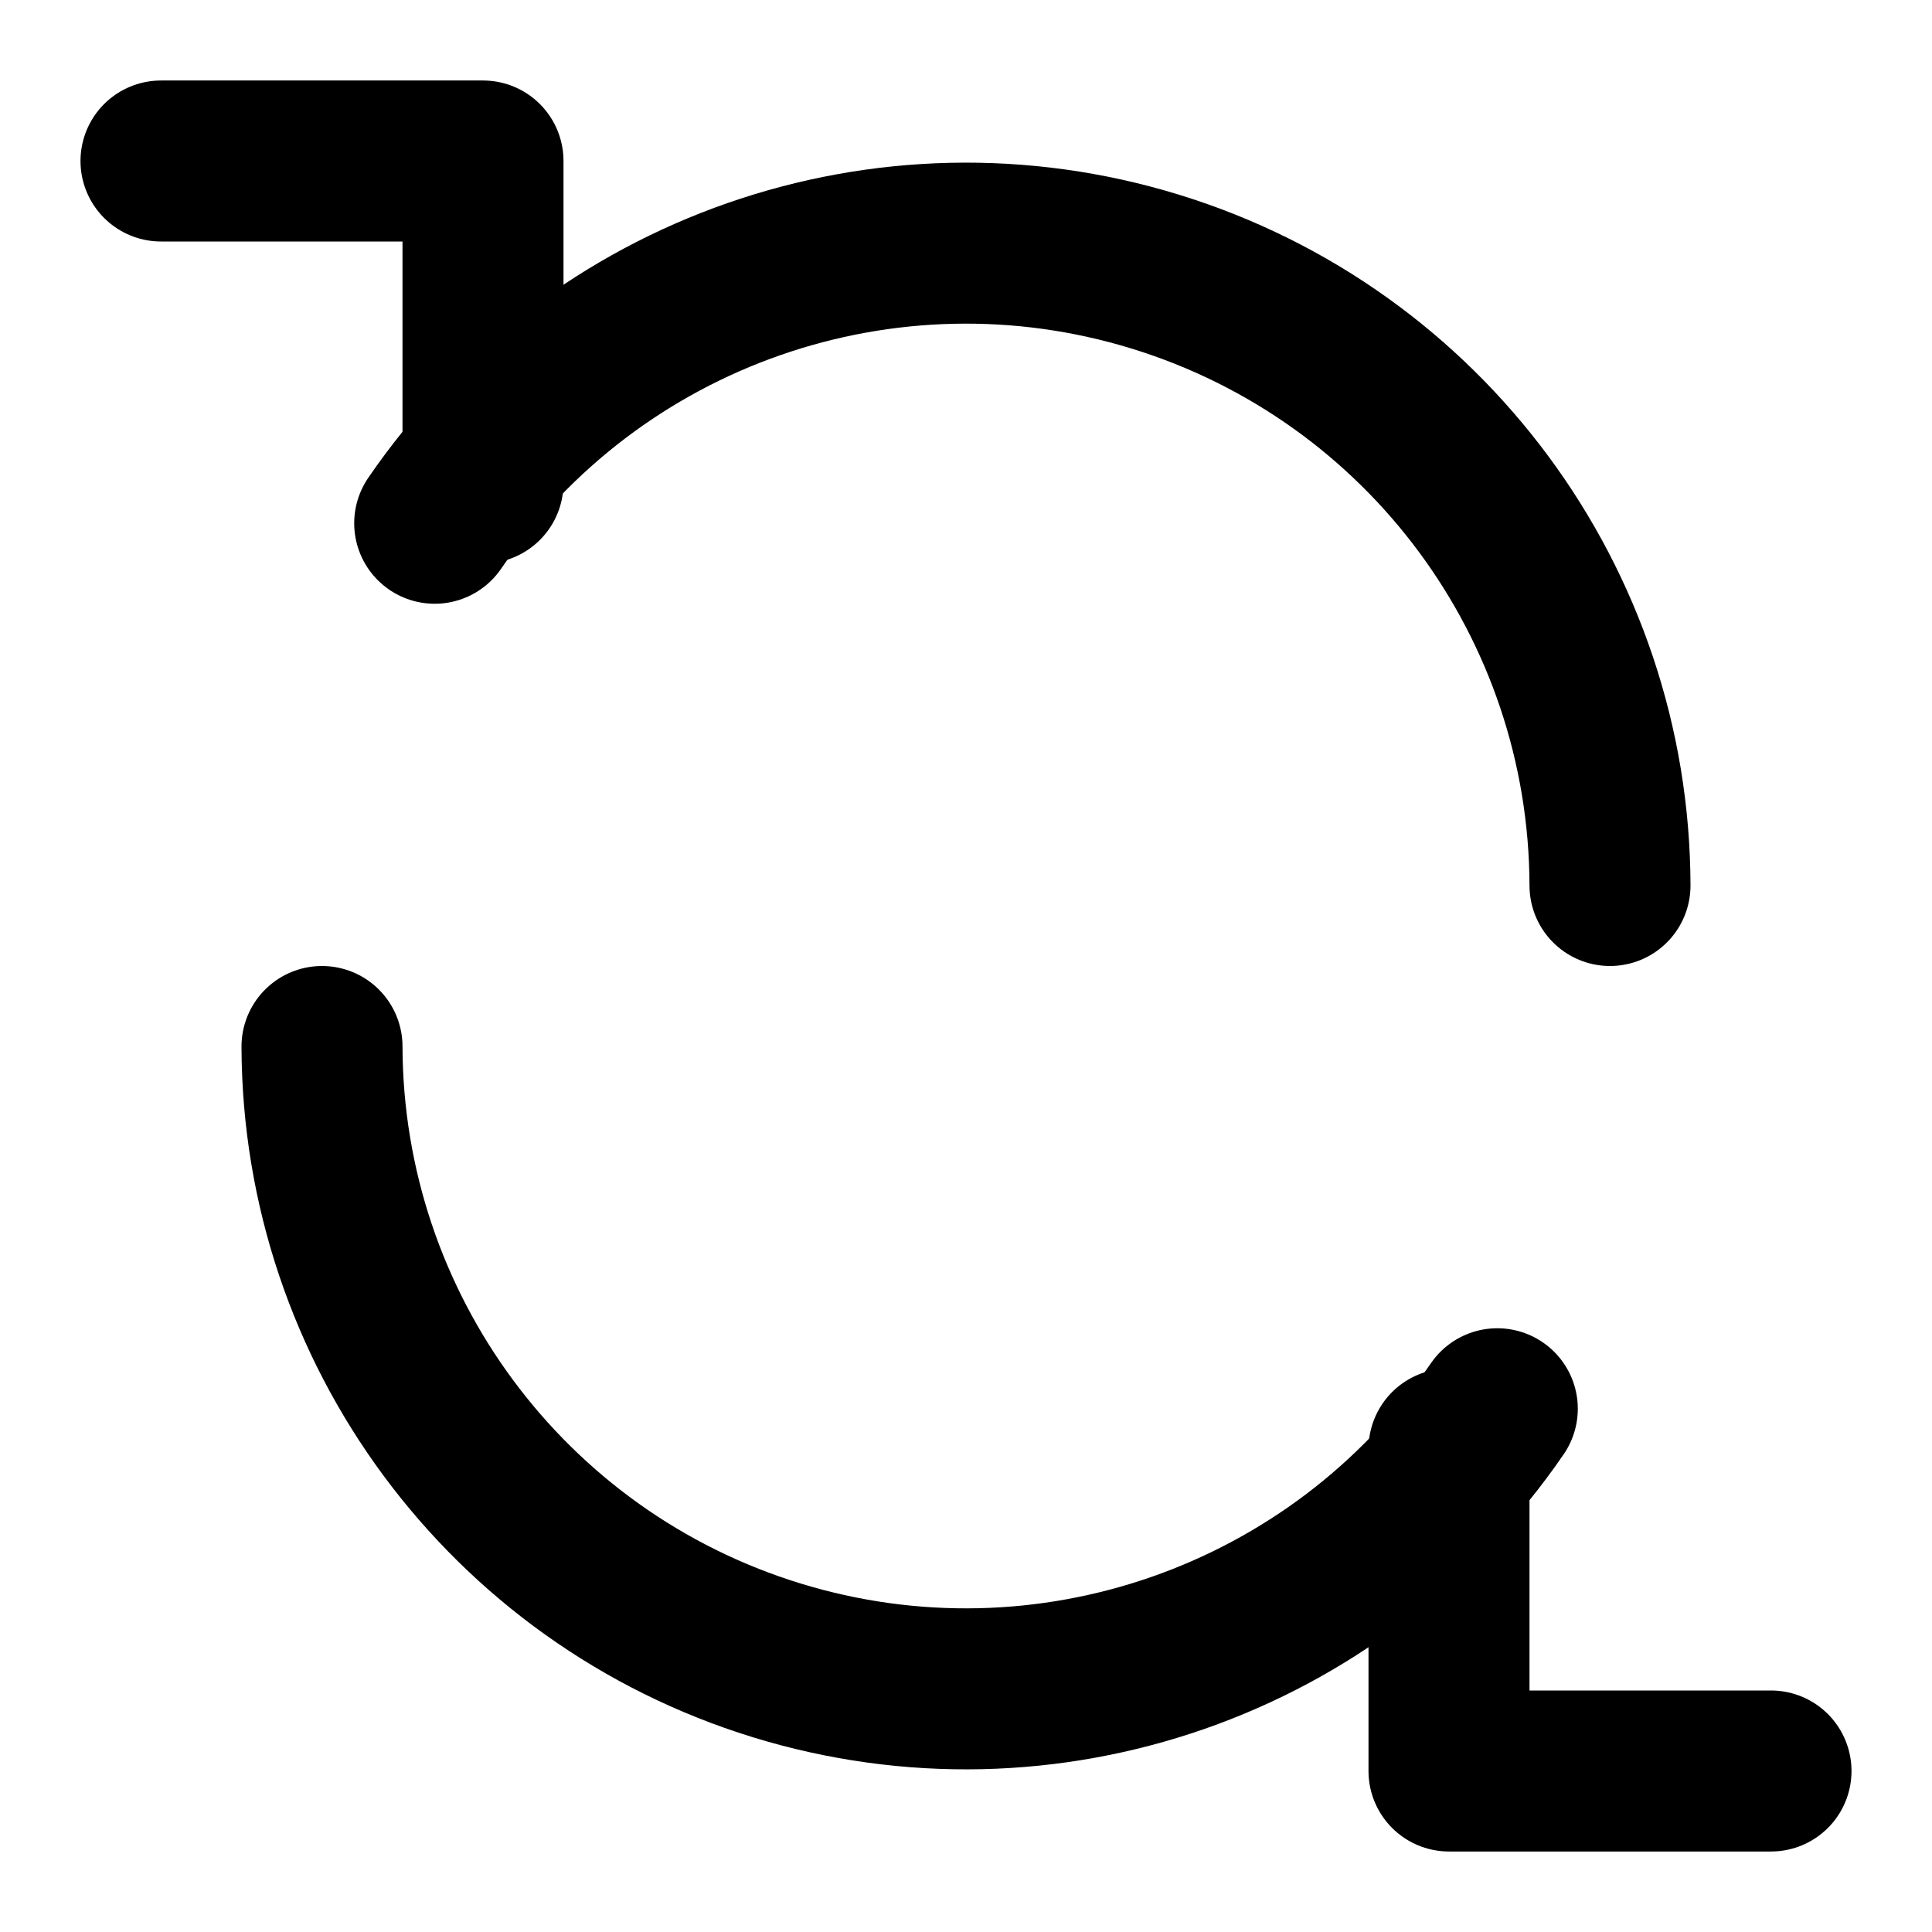
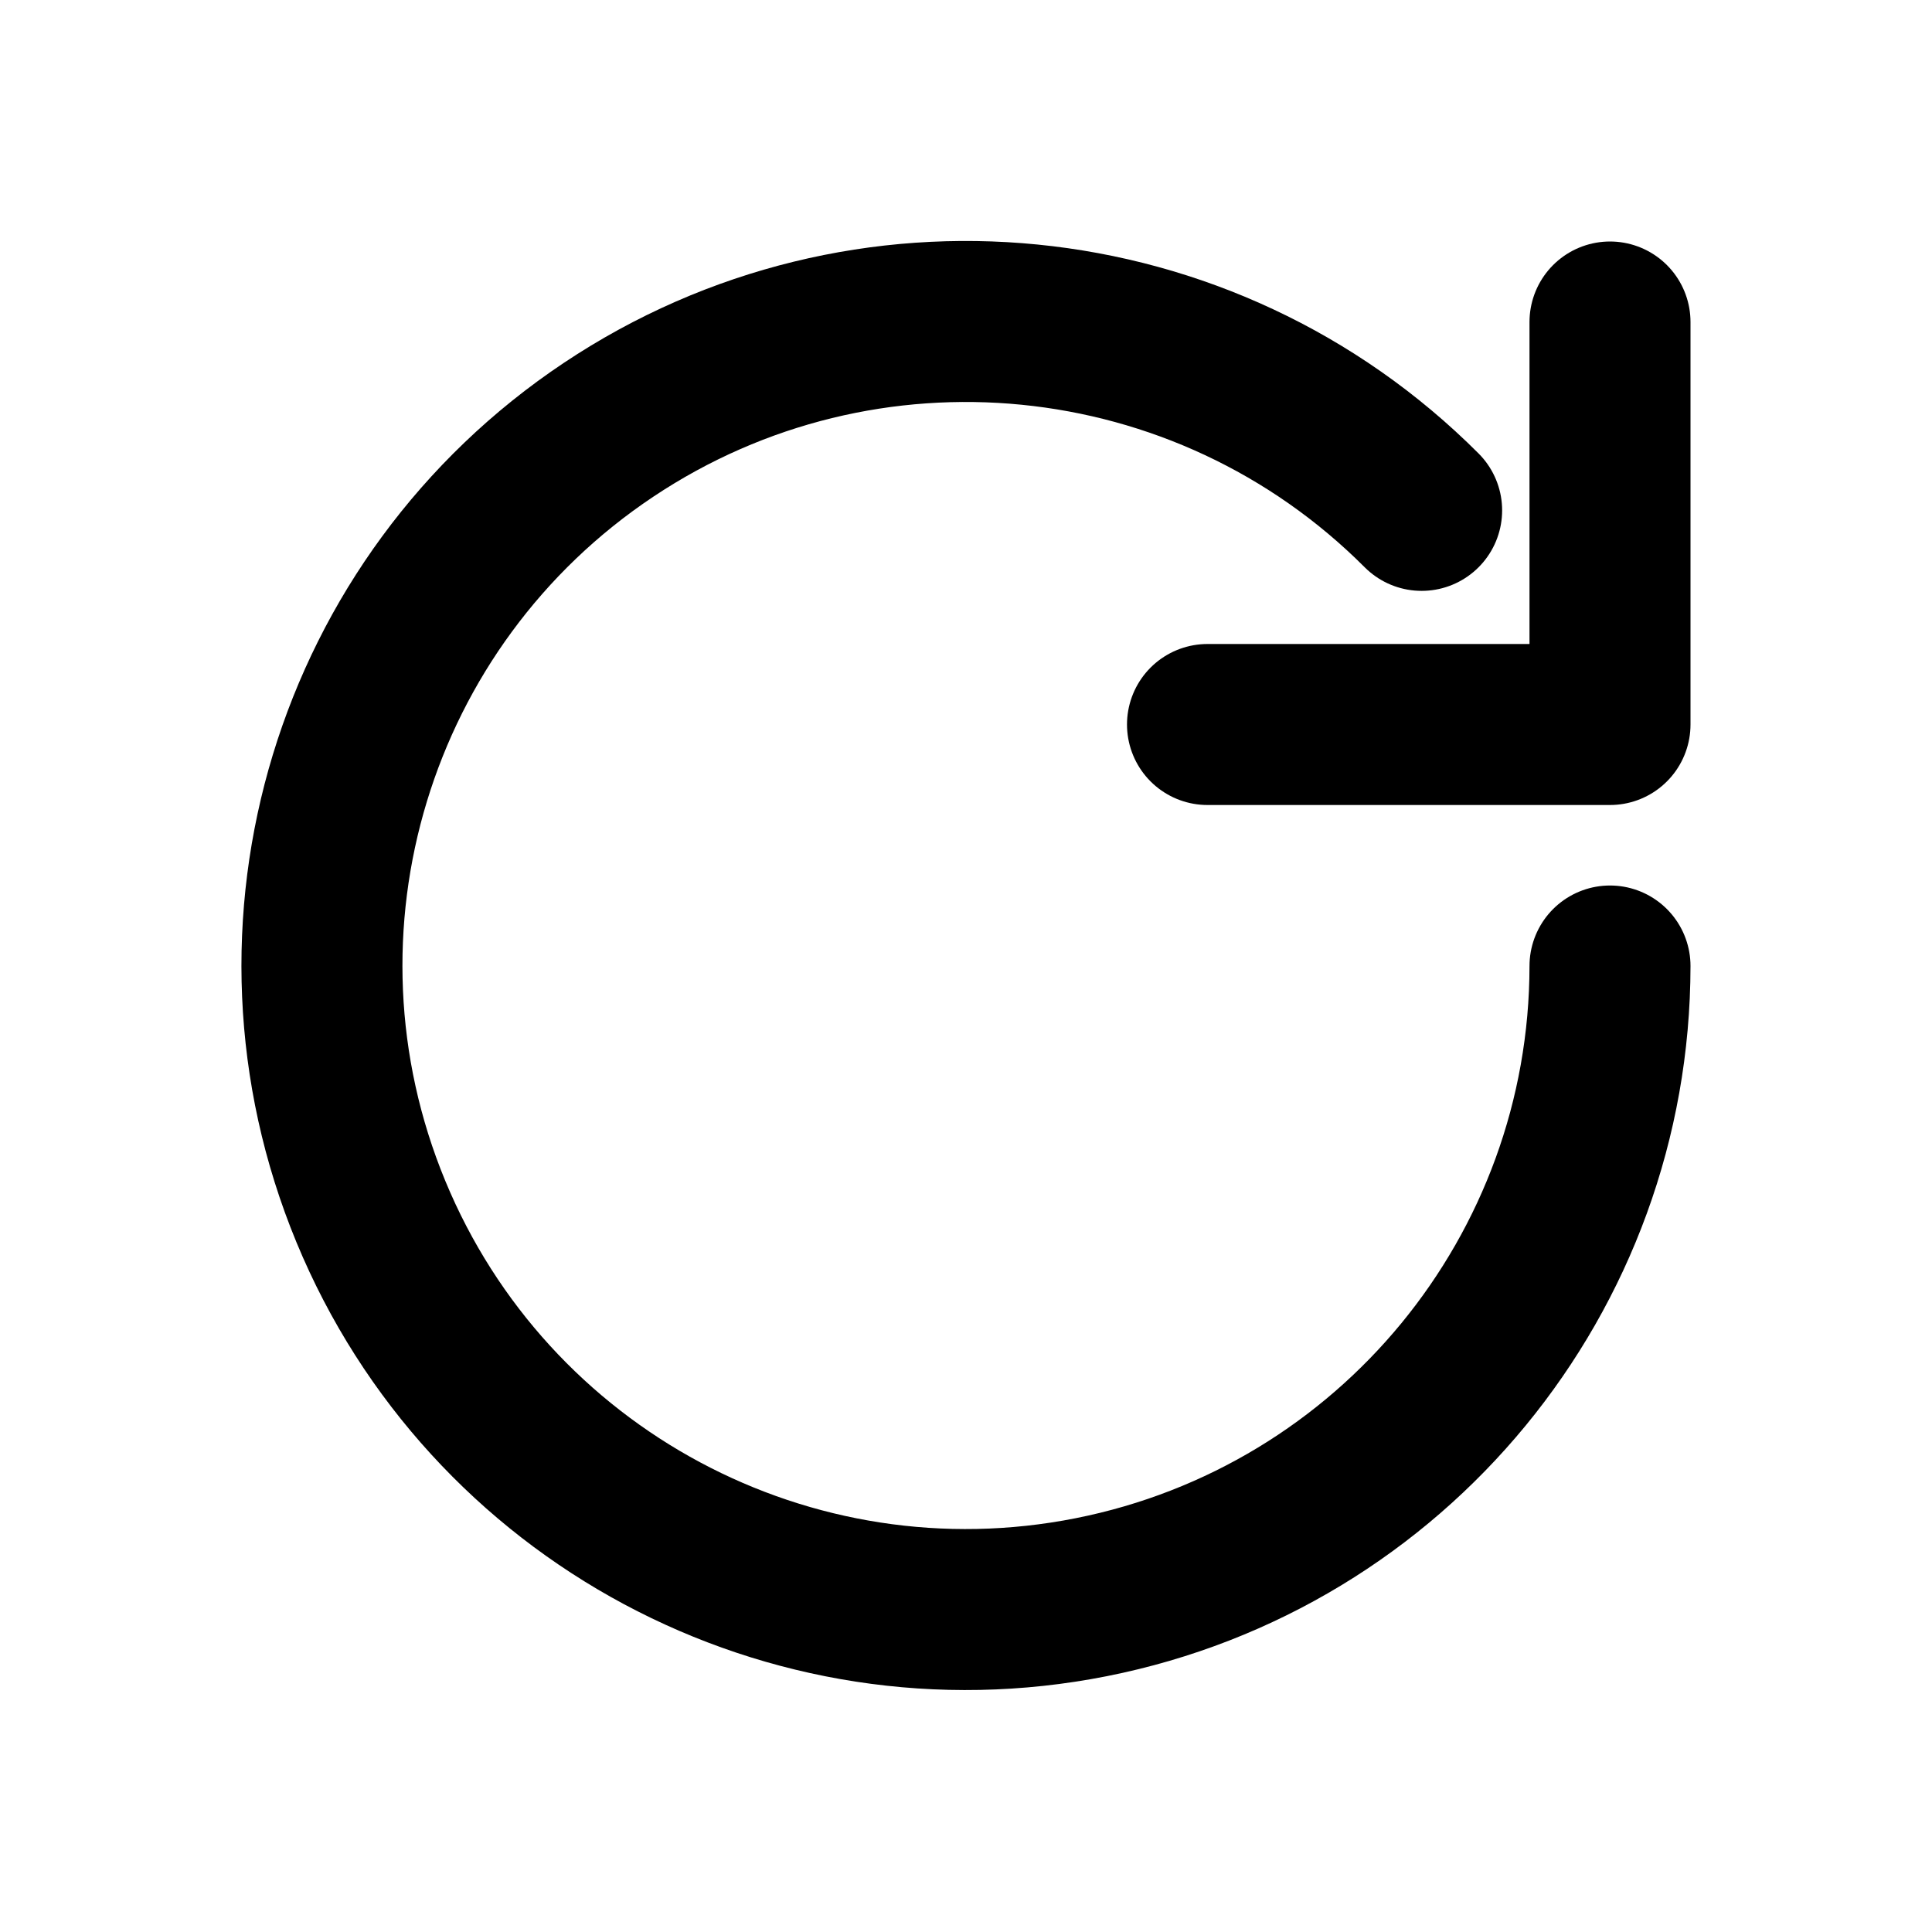
<svg xmlns="http://www.w3.org/2000/svg" viewBox="0 0 24 24" fill="none" stroke="currentColor" stroke-width="2" stroke-linecap="round" stroke-linejoin="round">
-   <path d="M20 11a8 8 0 0 0-14.6-4.5" />
-   <path d="M6 6V2H2" />
-   <path d="M4 13a8 8 0 0 0 14.6 4.5" />
-   <path d="M18 18v4h4" />
+   <path d="M20 12a8 8 0 1 1-2.34-5.66" />
+   <path d="M20 4v5h-5" />
</svg>
